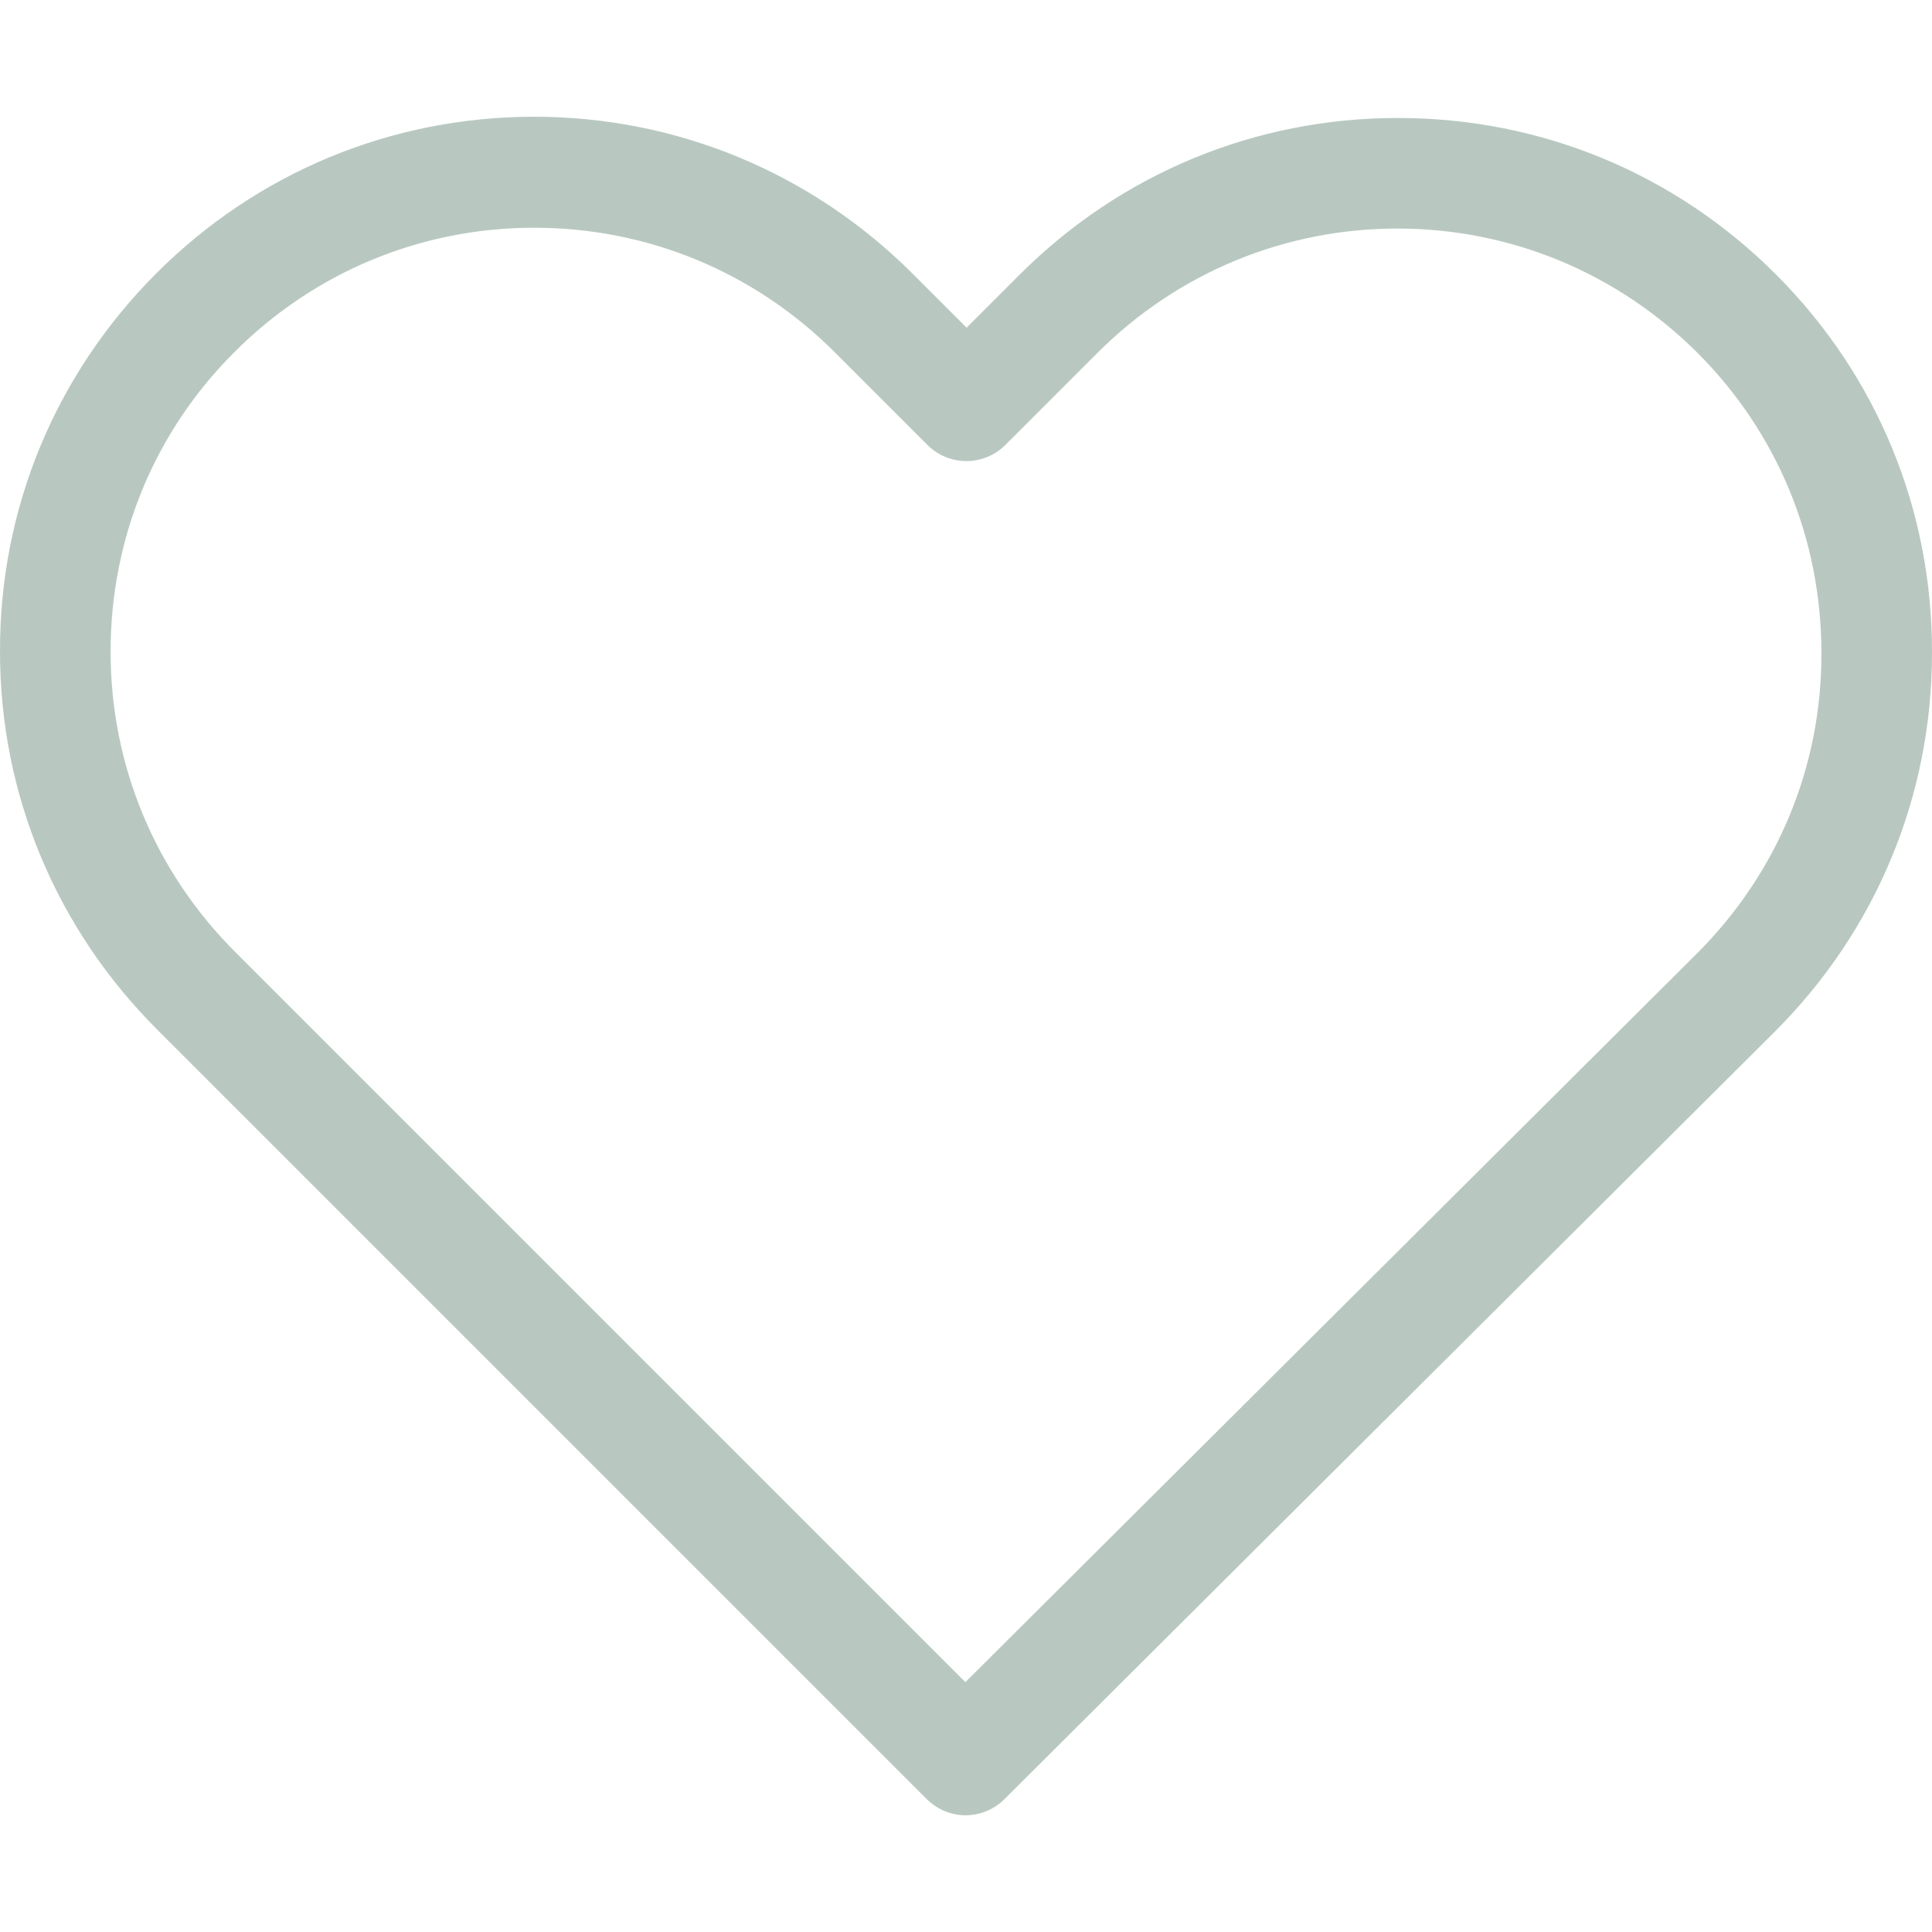
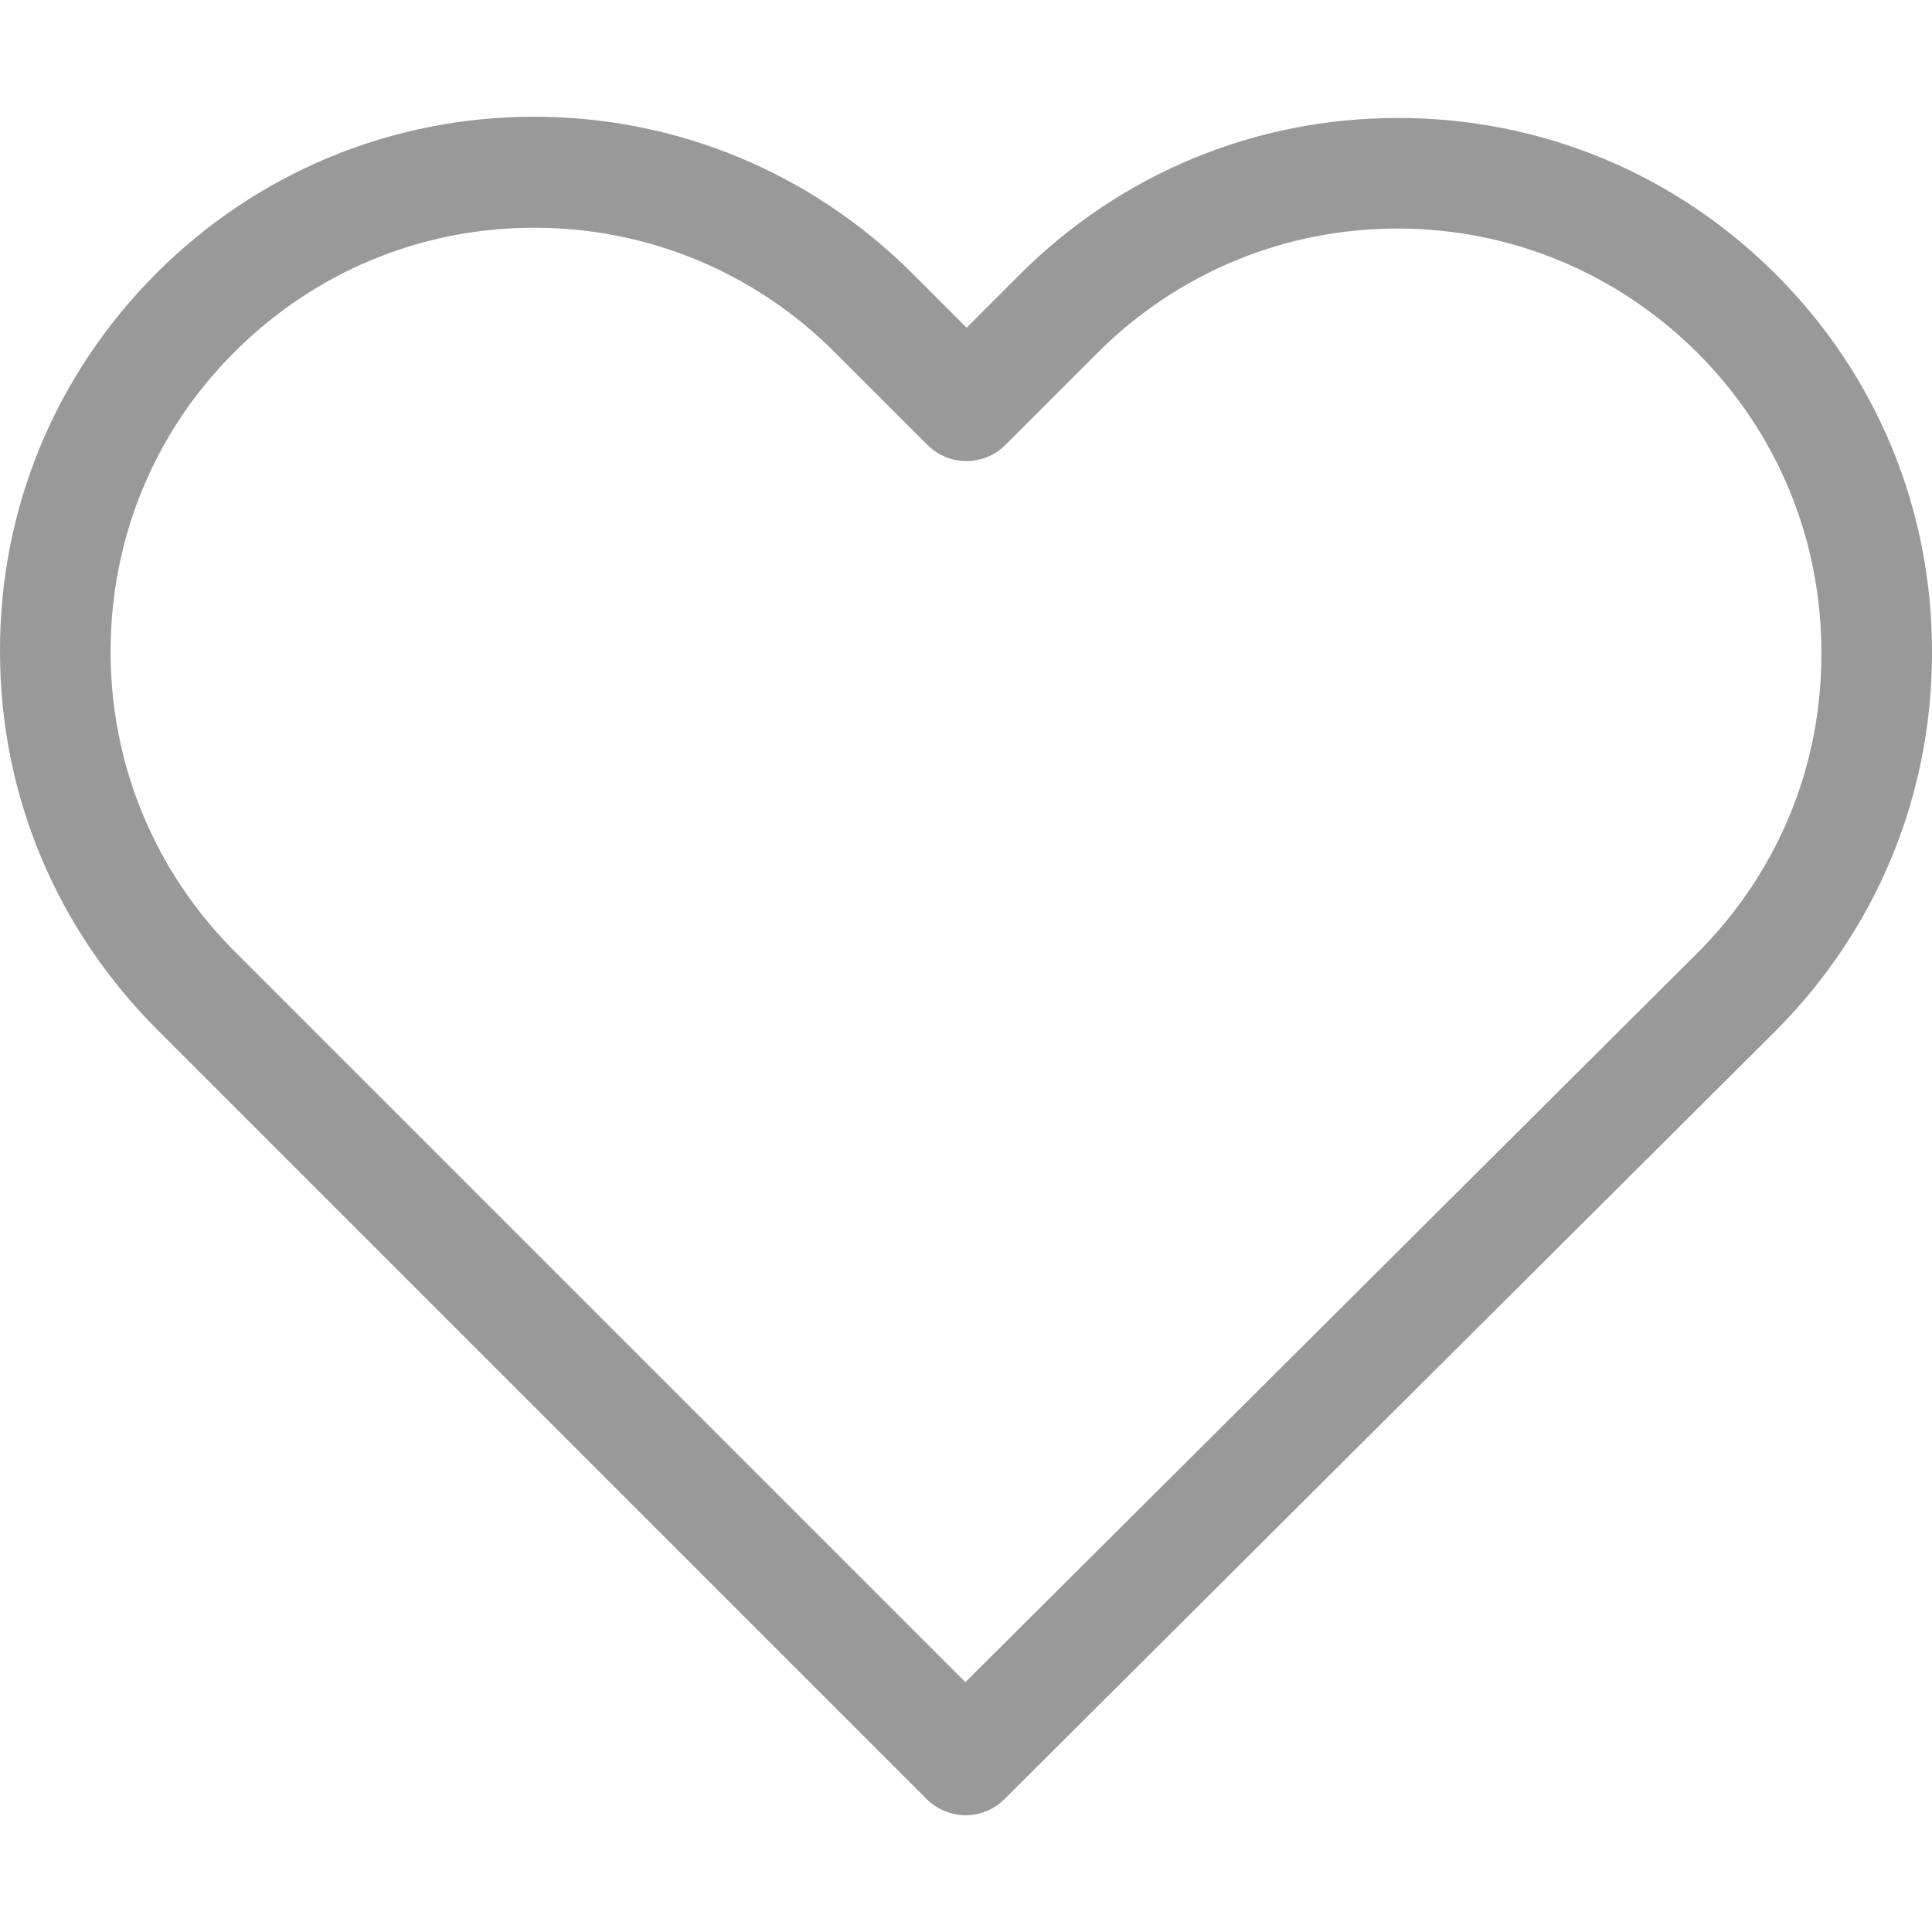
<svg xmlns="http://www.w3.org/2000/svg" version="1.1" id="Capa_1" x="0px" y="0px" viewBox="0 0 471.701 471.701" style="enable-background:new 0 0 471.701 471.701;" xml:space="preserve" width="512px" height="512px">
  <g>
-     <path d="M433.601,67.001c-24.7-24.7-57.4-38.2-92.3-38.2s-67.7,13.6-92.4,38.3l-12.9,12.9l-13.1-13.1   c-24.7-24.7-57.6-38.4-92.5-38.4c-34.8,0-67.6,13.6-92.2,38.2c-24.7,24.7-38.3,57.5-38.2,92.4c0,34.9,13.7,67.6,38.4,92.3   l187.8,187.8c2.6,2.6,6.1,4,9.5,4c3.4,0,6.9-1.3,9.5-3.9l188.2-187.5c24.7-24.7,38.3-57.5,38.3-92.4   C471.801,124.501,458.301,91.701,433.601,67.001z M414.401,232.701l-178.7,178l-178.3-178.3c-19.6-19.6-30.4-45.6-30.4-73.3   s10.7-53.7,30.3-73.2c19.5-19.5,45.5-30.3,73.1-30.3c27.7,0,53.8,10.8,73.4,30.4l22.6,22.6c5.3,5.3,13.8,5.3,19.1,0l22.4-22.4   c19.6-19.6,45.7-30.4,73.3-30.4c27.6,0,53.6,10.8,73.2,30.3c19.6,19.6,30.3,45.6,30.3,73.3   C444.801,187.101,434.001,213.101,414.401,232.701z" fill="#b8c8c1" />
+     <path d="M433.601,67.001c-24.7-24.7-57.4-38.2-92.3-38.2s-67.7,13.6-92.4,38.3l-12.9,12.9l-13.1-13.1   c-24.7-24.7-57.6-38.4-92.5-38.4c-34.8,0-67.6,13.6-92.2,38.2c-24.7,24.7-38.3,57.5-38.2,92.4c0,34.9,13.7,67.6,38.4,92.3   l187.8,187.8c2.6,2.6,6.1,4,9.5,4c3.4,0,6.9-1.3,9.5-3.9l188.2-187.5c24.7-24.7,38.3-57.5,38.3-92.4   C471.801,124.501,458.301,91.701,433.601,67.001z M414.401,232.701l-178.7,178l-178.3-178.3c-19.6-19.6-30.4-45.6-30.4-73.3   s10.7-53.7,30.3-73.2c19.5-19.5,45.5-30.3,73.1-30.3c27.7,0,53.8,10.8,73.4,30.4l22.6,22.6c5.3,5.3,13.8,5.3,19.1,0l22.4-22.4   c19.6-19.6,45.7-30.4,73.3-30.4c27.6,0,53.6,10.8,73.2,30.3c19.6,19.6,30.3,45.6,30.3,73.3   C444.801,187.101,434.001,213.101,414.401,232.701z" fill="#999999" />
  </g>
  <g>
</g>
  <g>
</g>
  <g>
</g>
  <g>
</g>
  <g>
</g>
  <g>
</g>
  <g>
</g>
  <g>
</g>
  <g>
</g>
  <g>
</g>
  <g>
</g>
  <g>
</g>
  <g>
</g>
  <g>
</g>
  <g>
</g>
</svg>
